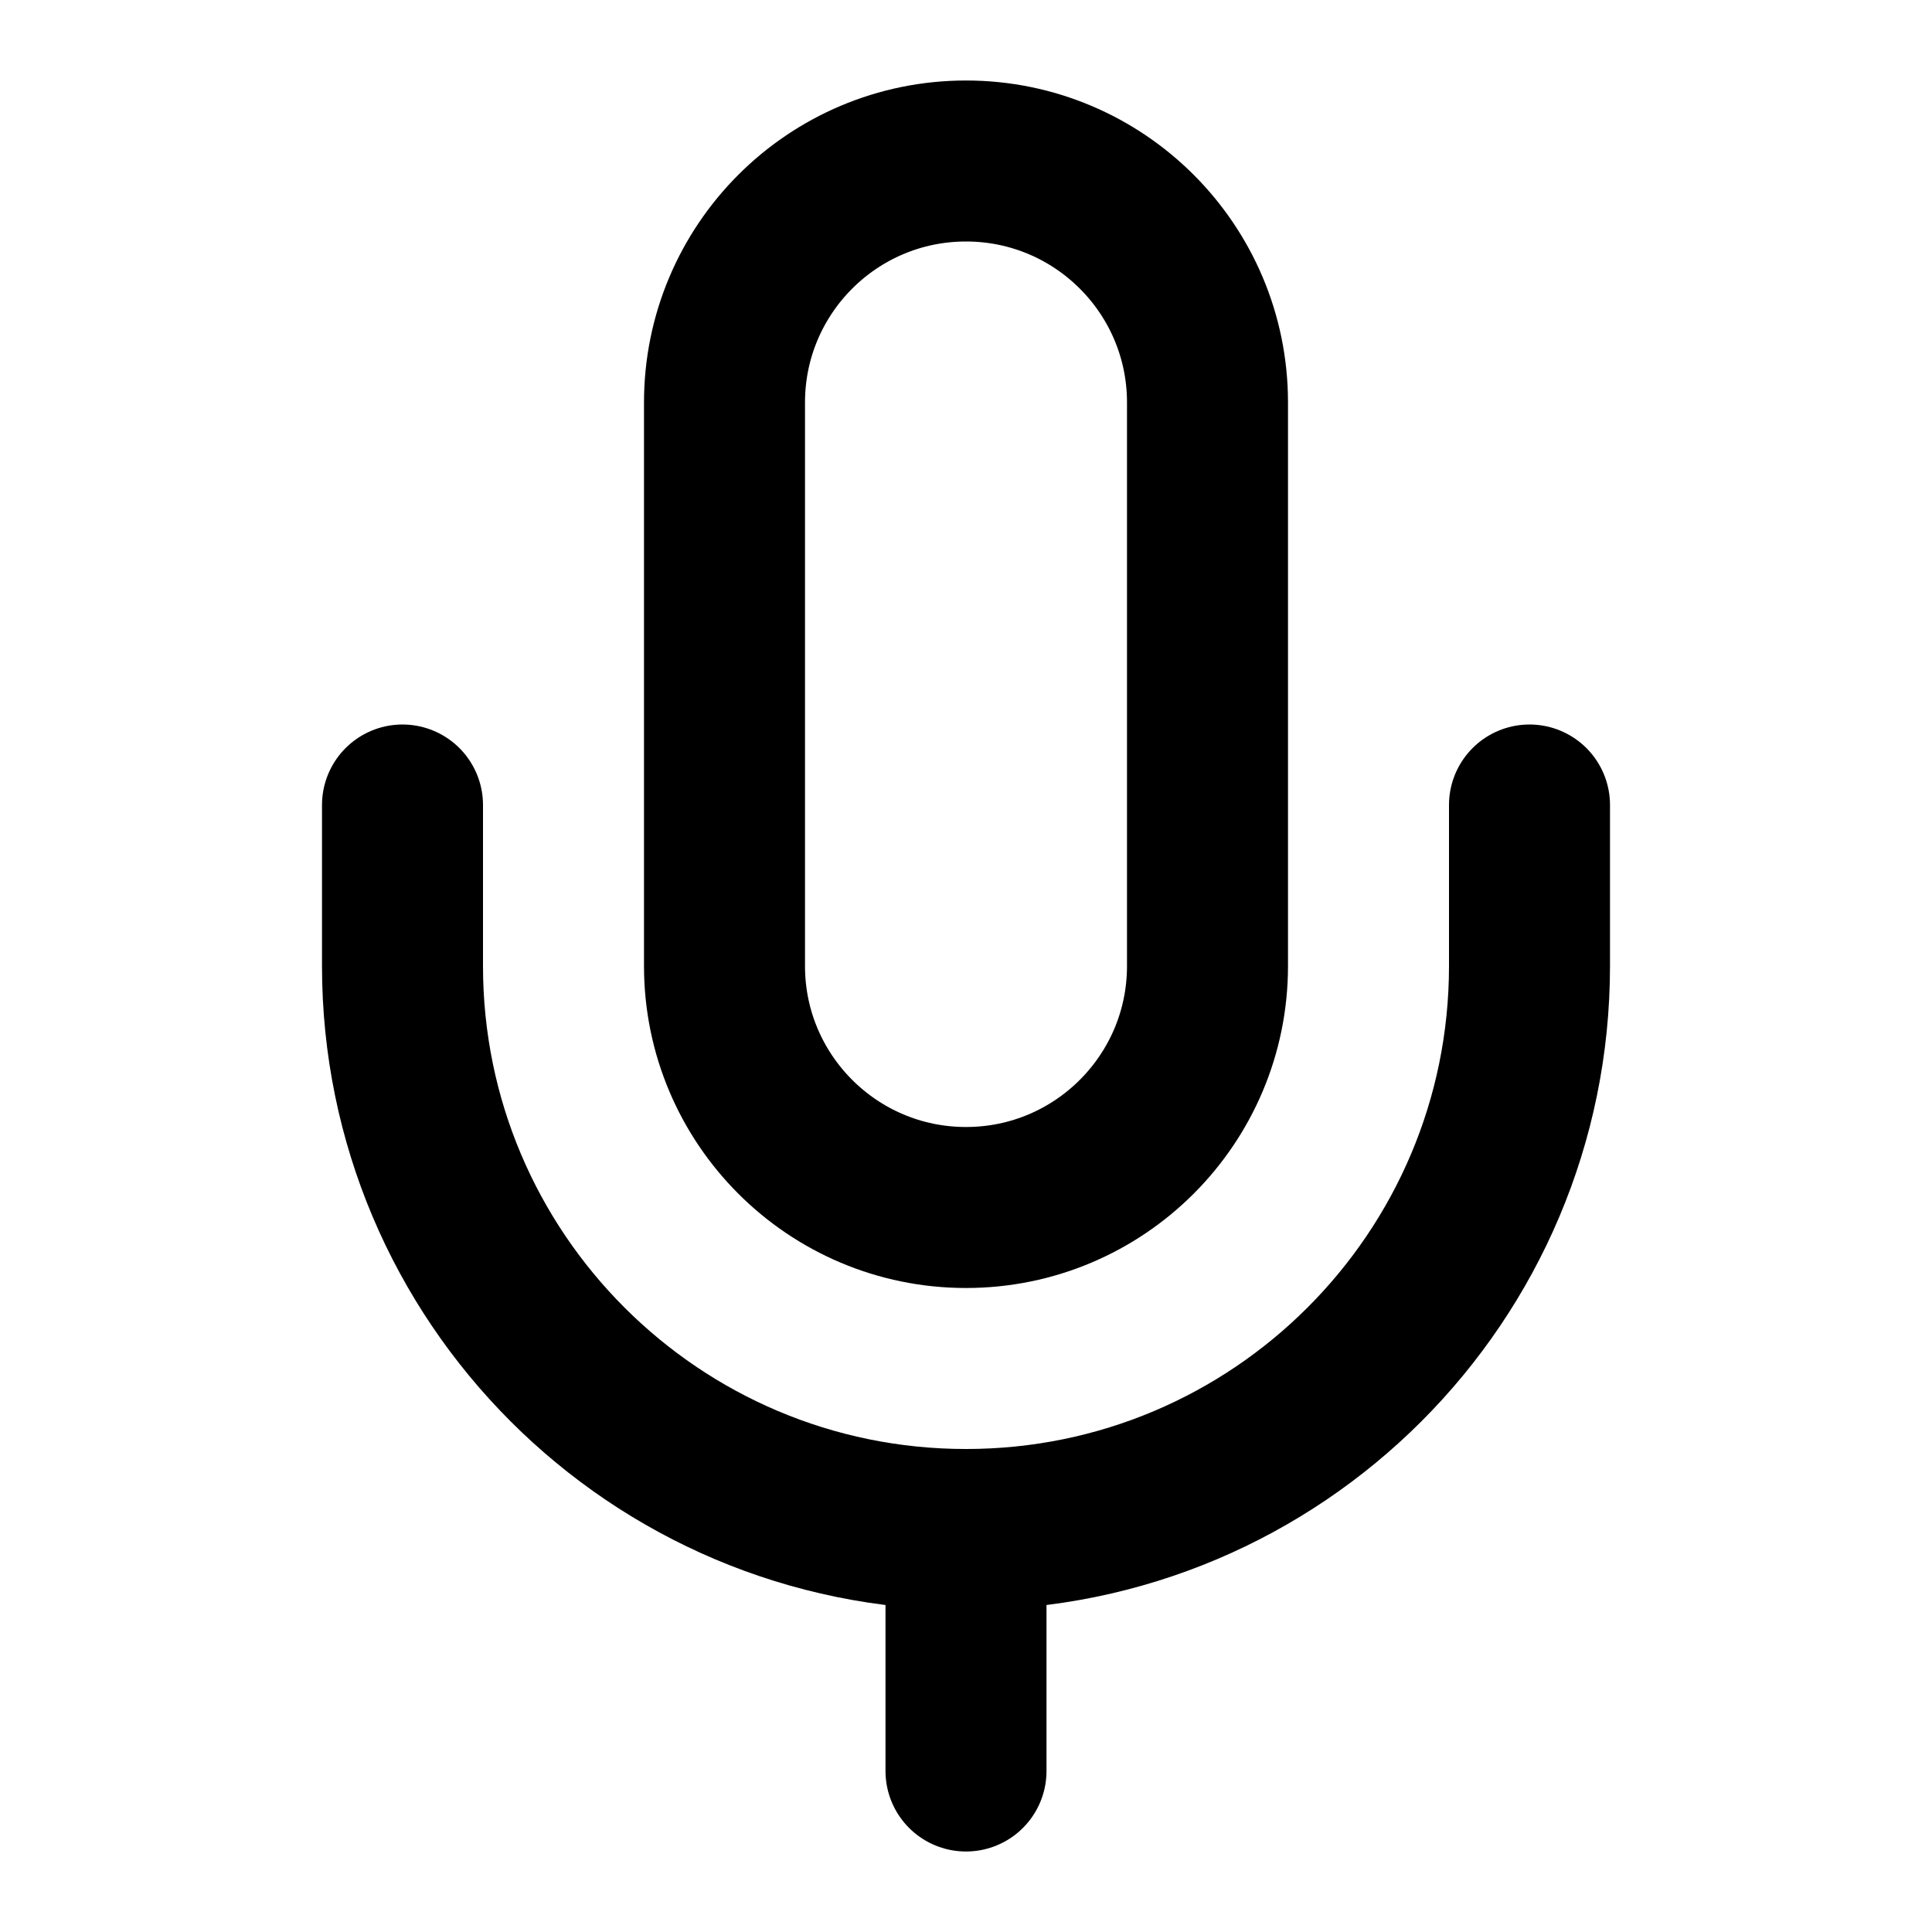
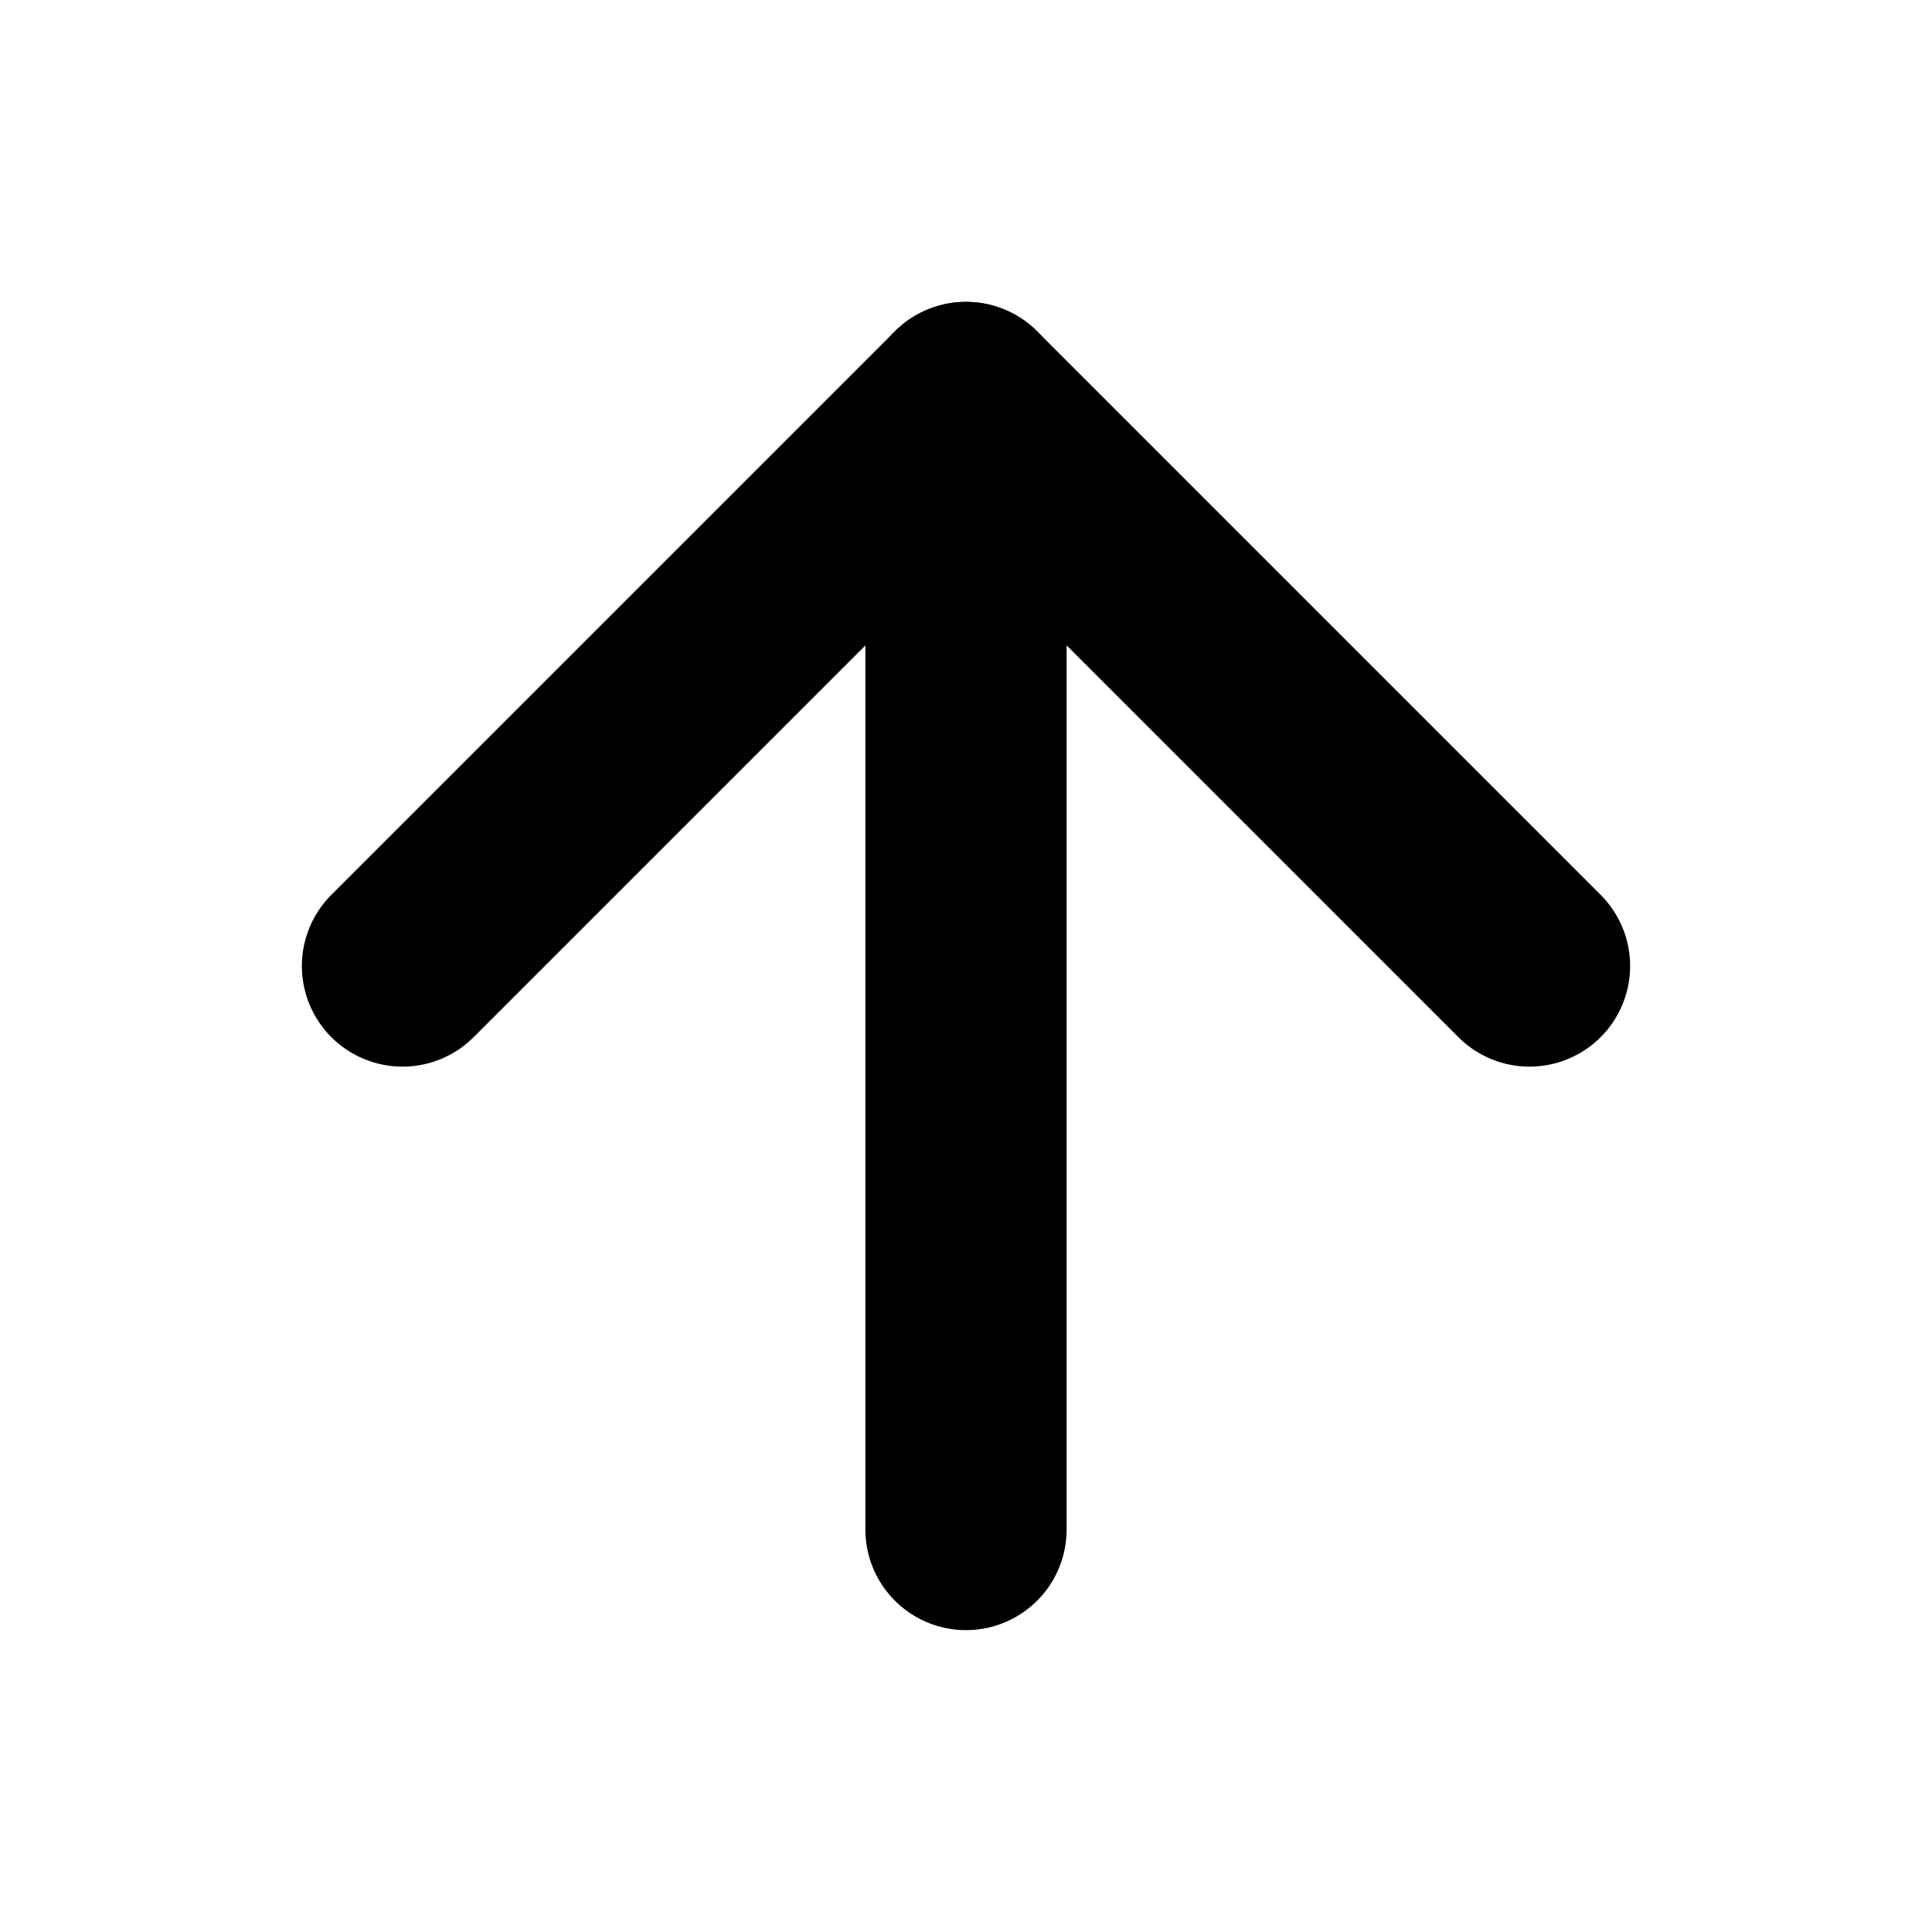
- <svg xmlns="http://www.w3.org/2000/svg" width="24" height="24" viewBox="0 0 24 24" fill="none" stroke="currentColor" stroke-width="2" stroke-linecap="round" stroke-linejoin="round">
-   <path d="M12 19v3" />
-   <path d="M19 10v2a7 7 0 0 1-14 0v-2" />
-   <rect x="9" y="2" width="6" height="13" rx="3" />
+ <svg xmlns="http://www.w3.org/2000/svg" width="24" height="24" viewBox="0 0 24 24" fill="none" stroke="currentColor" stroke-width="2.5" stroke-linecap="round" stroke-linejoin="round">
+   <path d="m5 12 7-7 7 7" />
+   <path d="M12 19V5" />
</svg>
